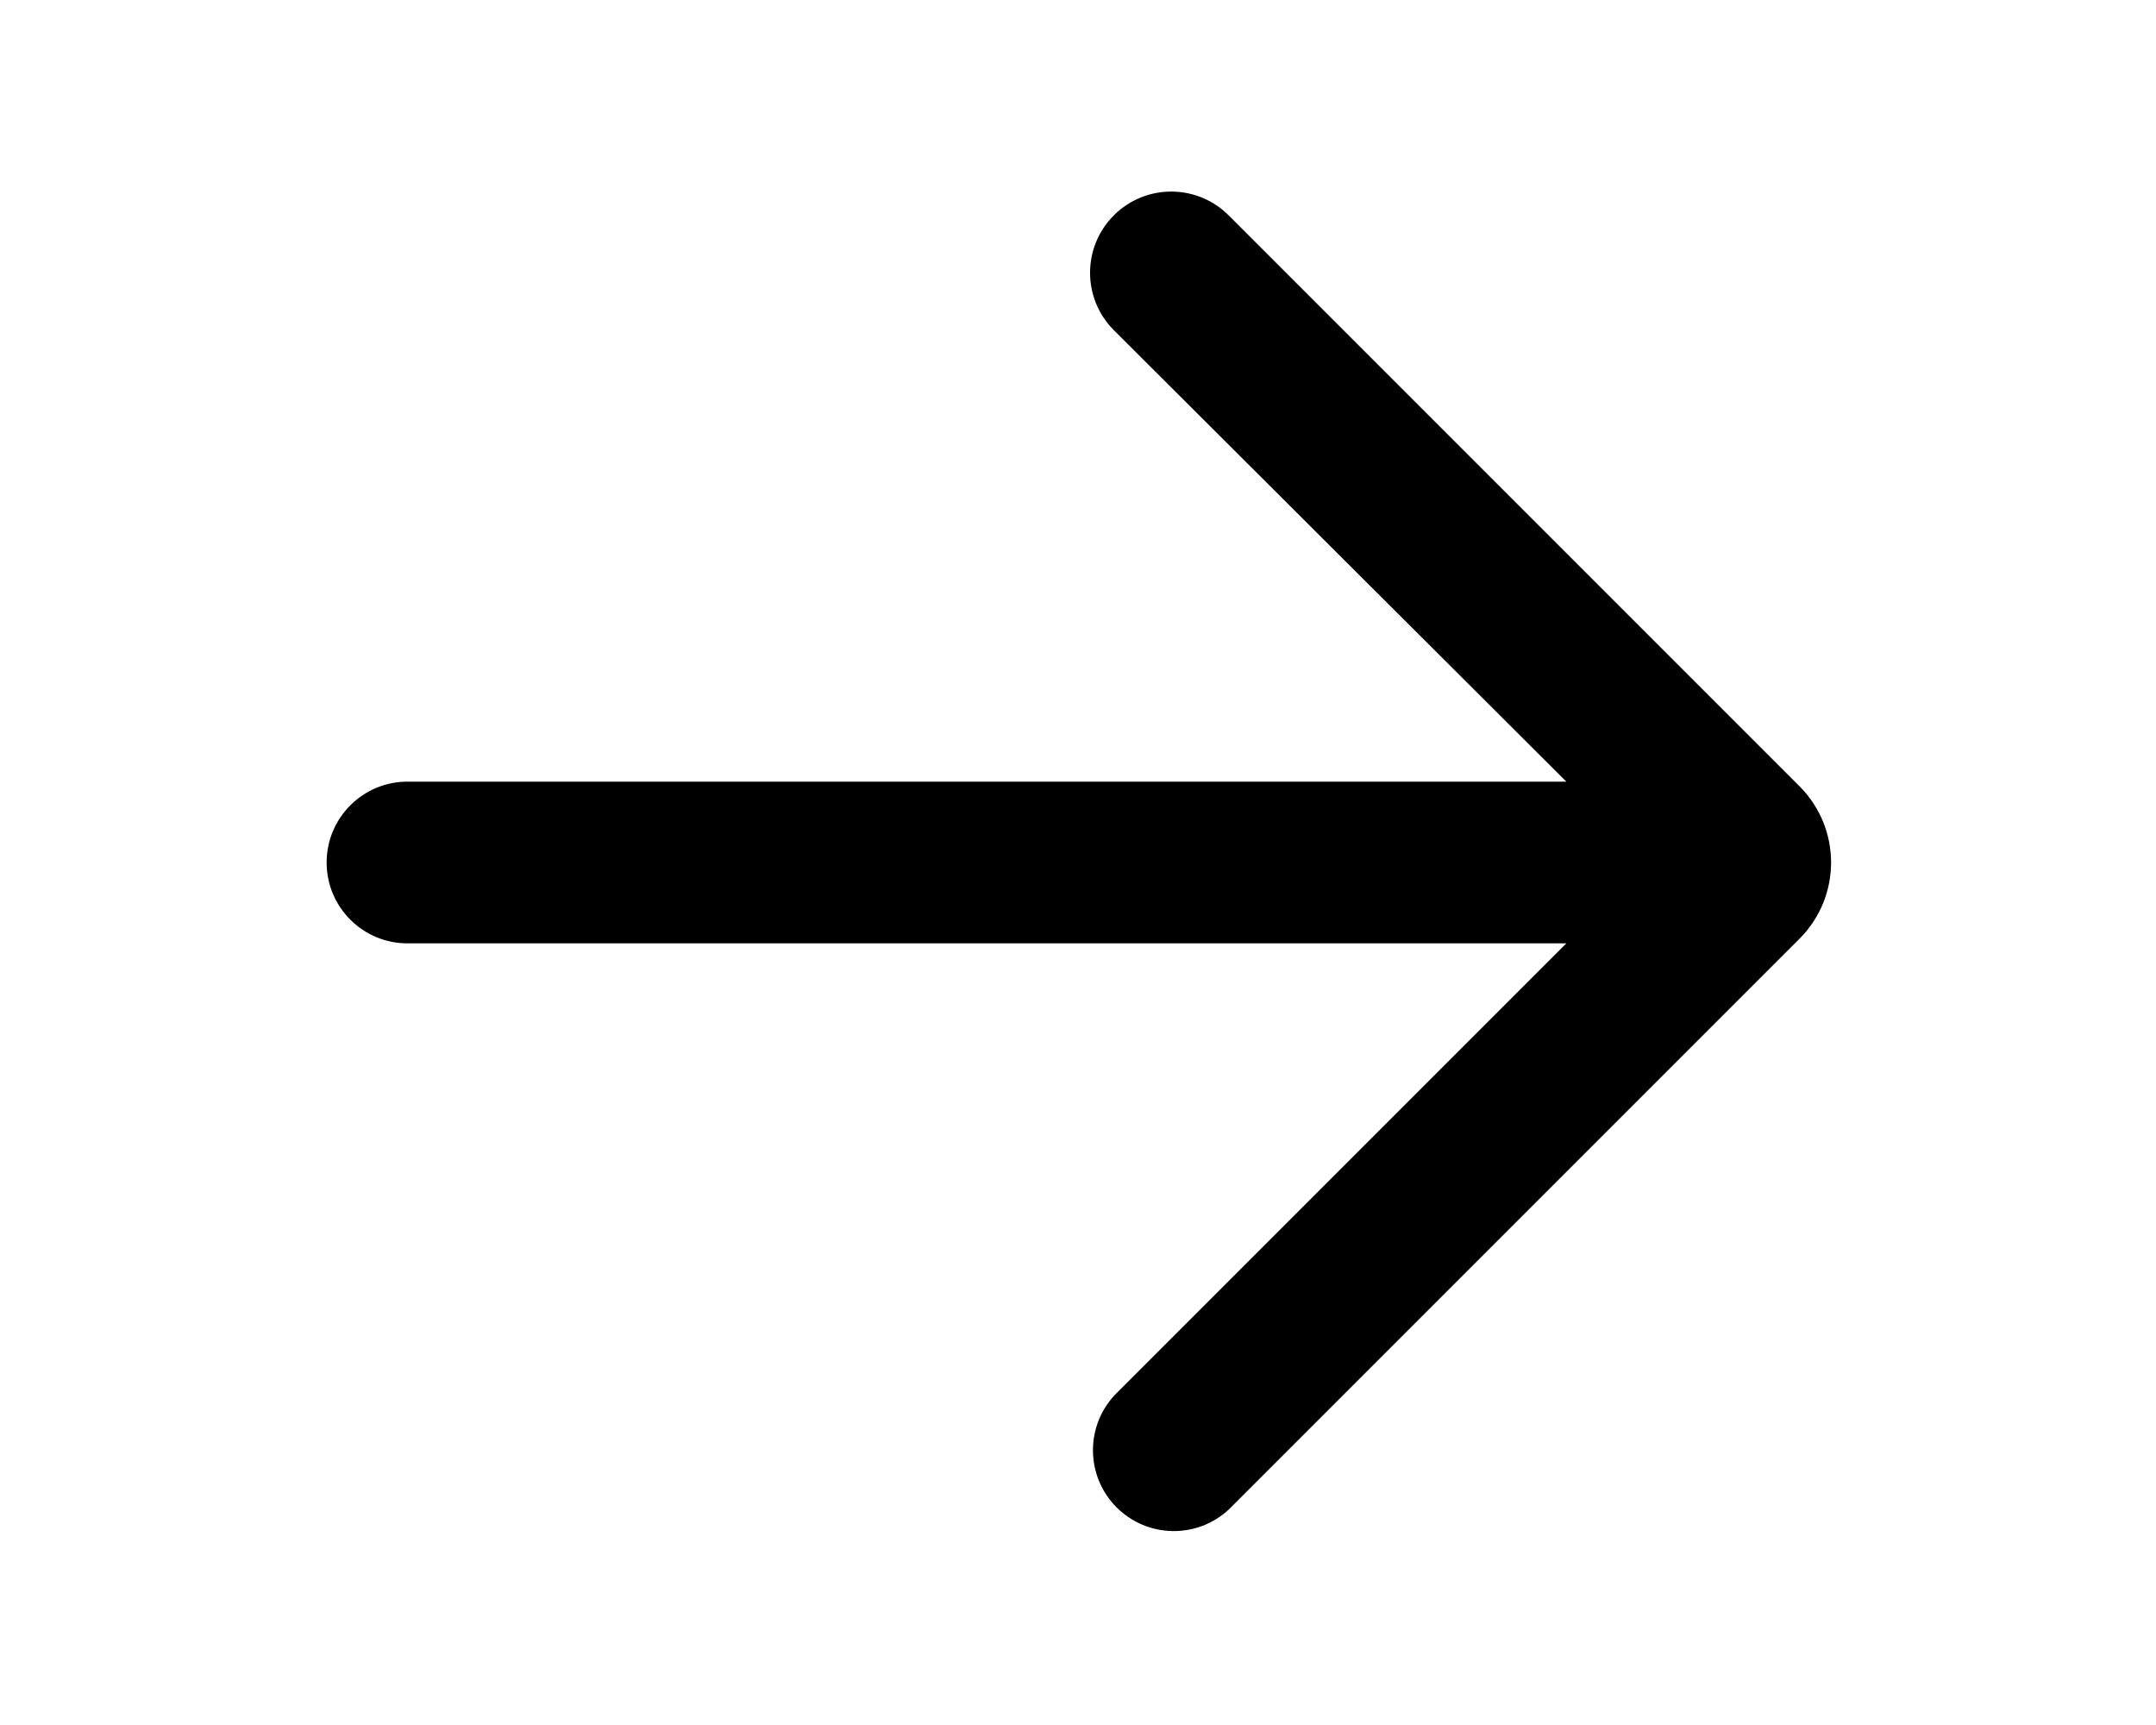
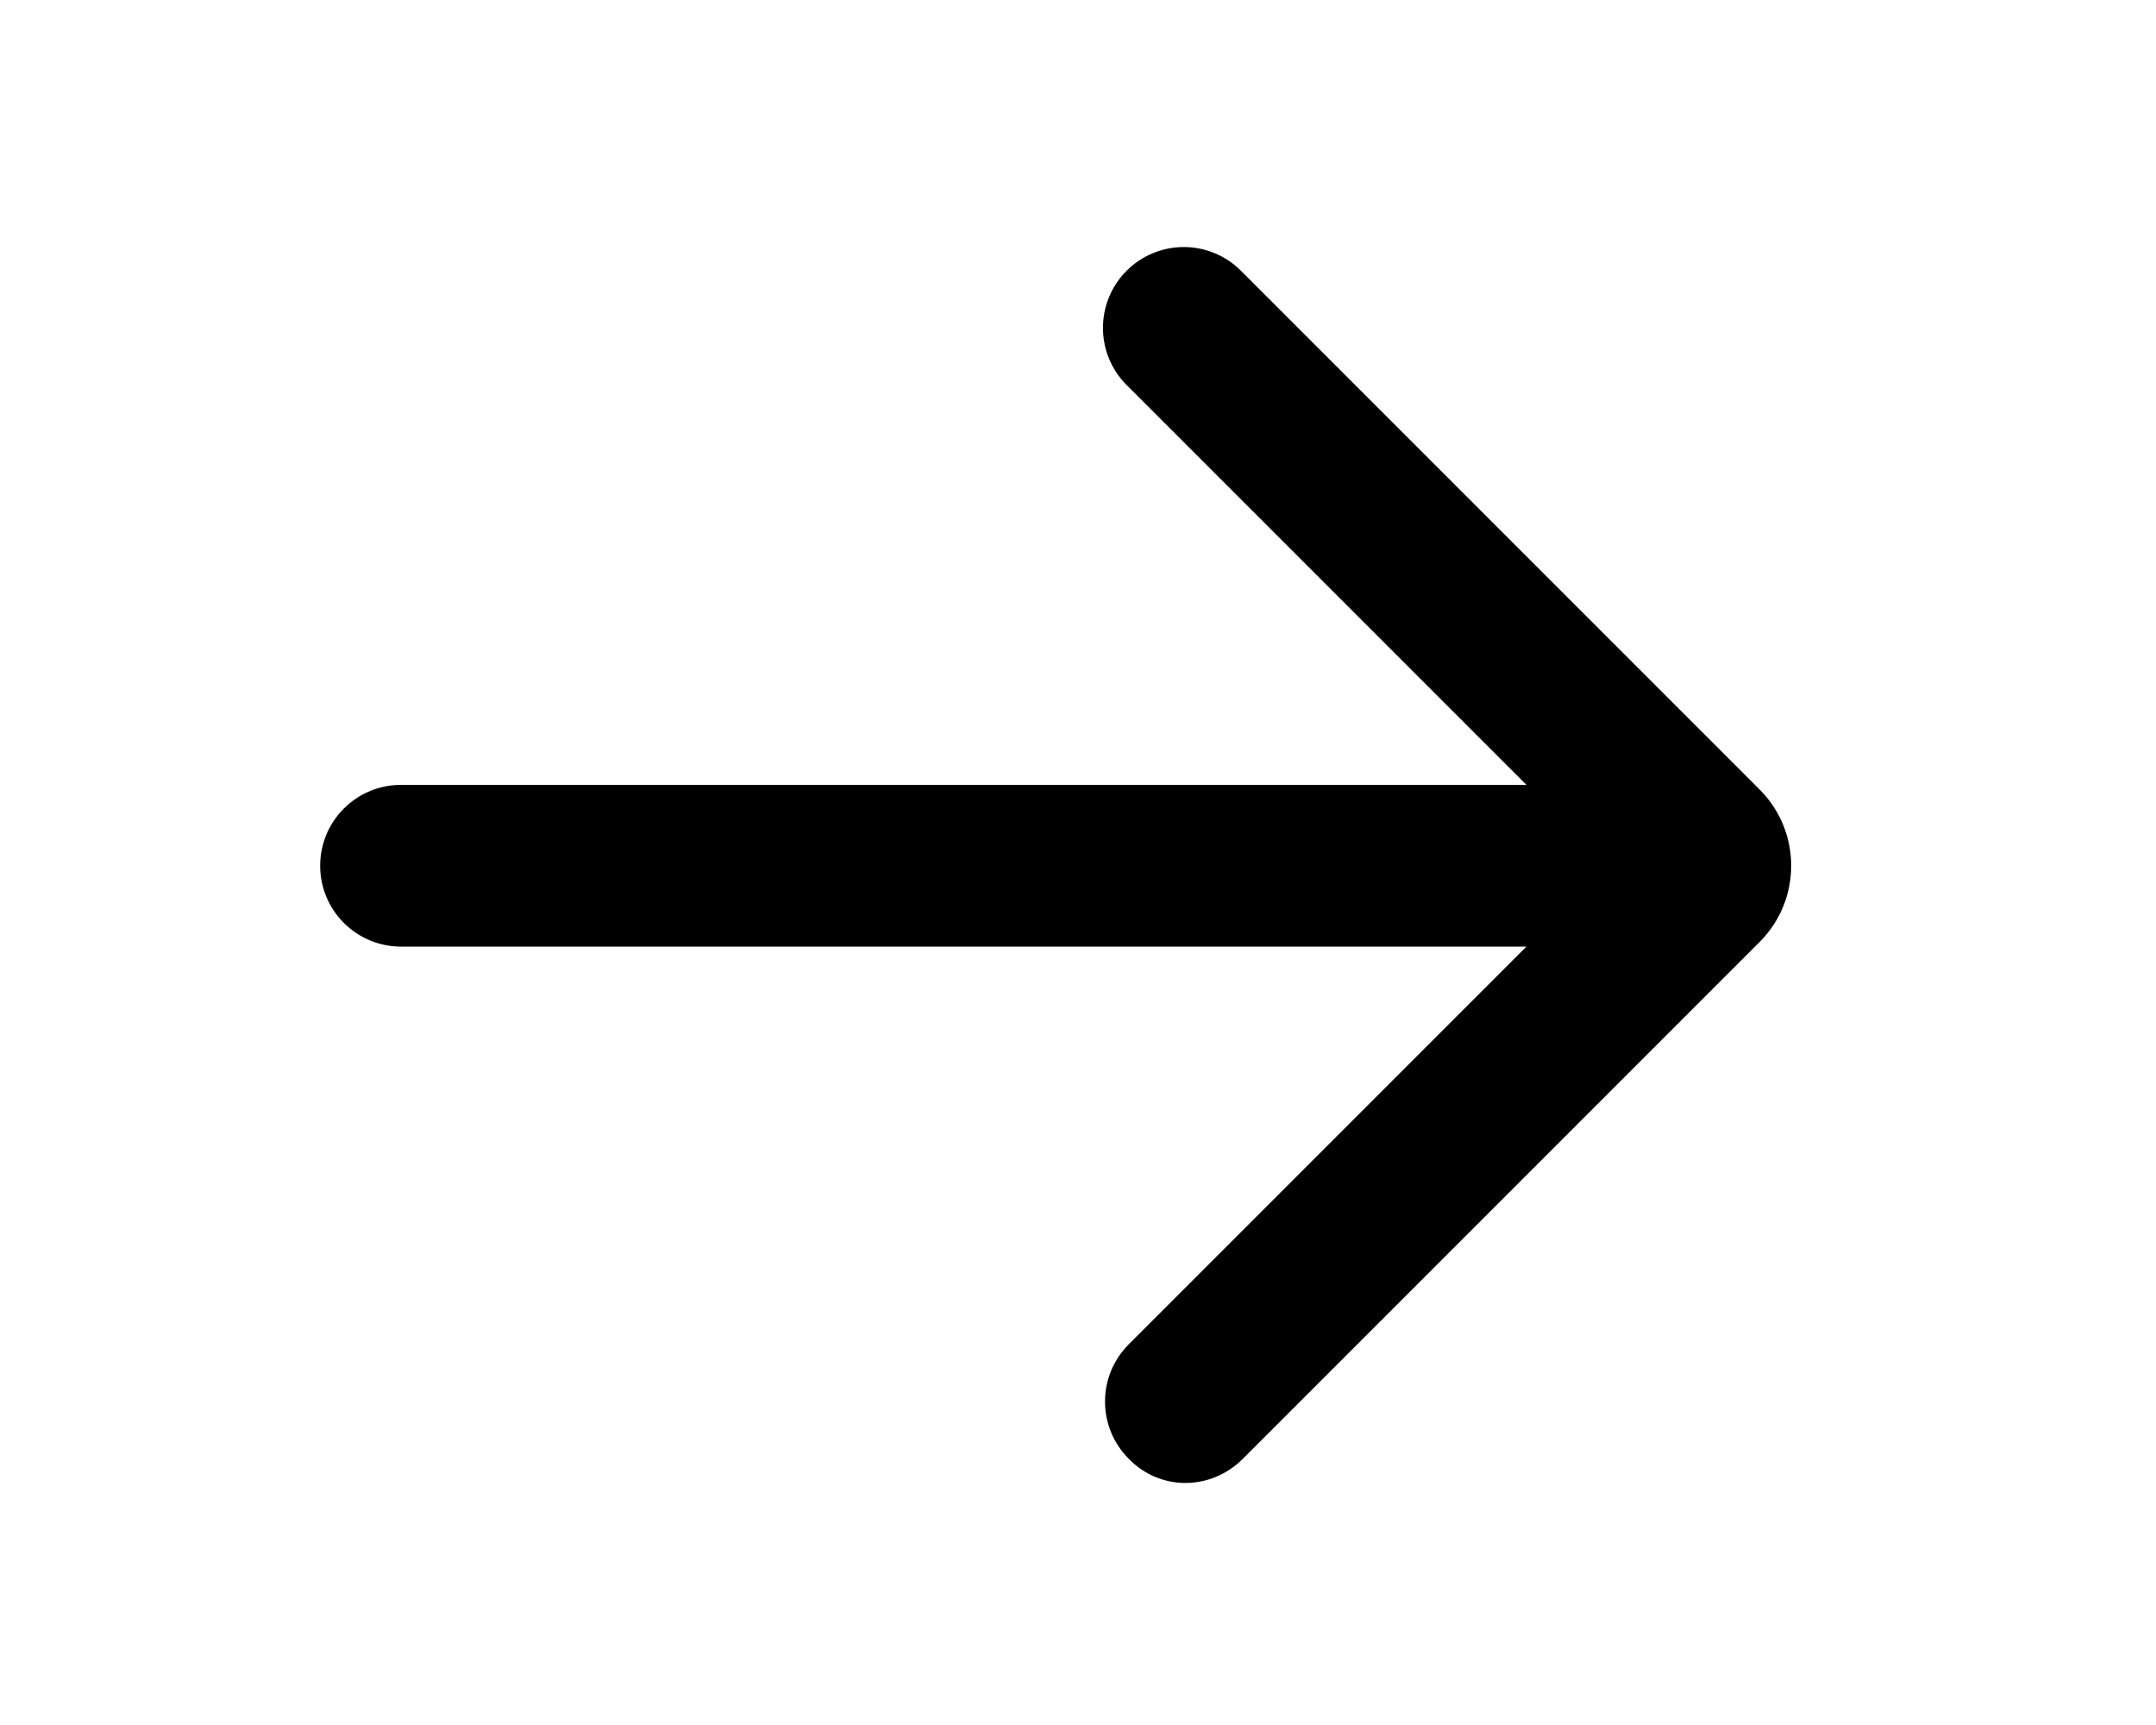
<svg xmlns="http://www.w3.org/2000/svg" viewBox="0 0 20 16" fill="currentColor">
-   <path fill-rule="evenodd" d="m14.53 7.25-4.2-4.19A.75.75 0 0 1 11.4 2l5.3 5.3a1 1 0 0 1 0 1.4L11.4 14a.75.75 0 0 1-1.06-1.06l4.19-4.19H3.78a.75.75 0 1 1 0-1.5h10.75z" />
+   <path fill-rule="evenodd" d="M14.16 8.78H3.72a.75.75 0 1 1 0-1.5h10.44l-3.69-3.69a.75.75 0 1 1 1.06-1.06l4.8 4.8a1 1 0 0 1 0 1.4l-4.8 4.8c-.3.3-.77.3-1.06 0a.75.75 0 0 1 0-1.06l3.69-3.69z" />
</svg>
